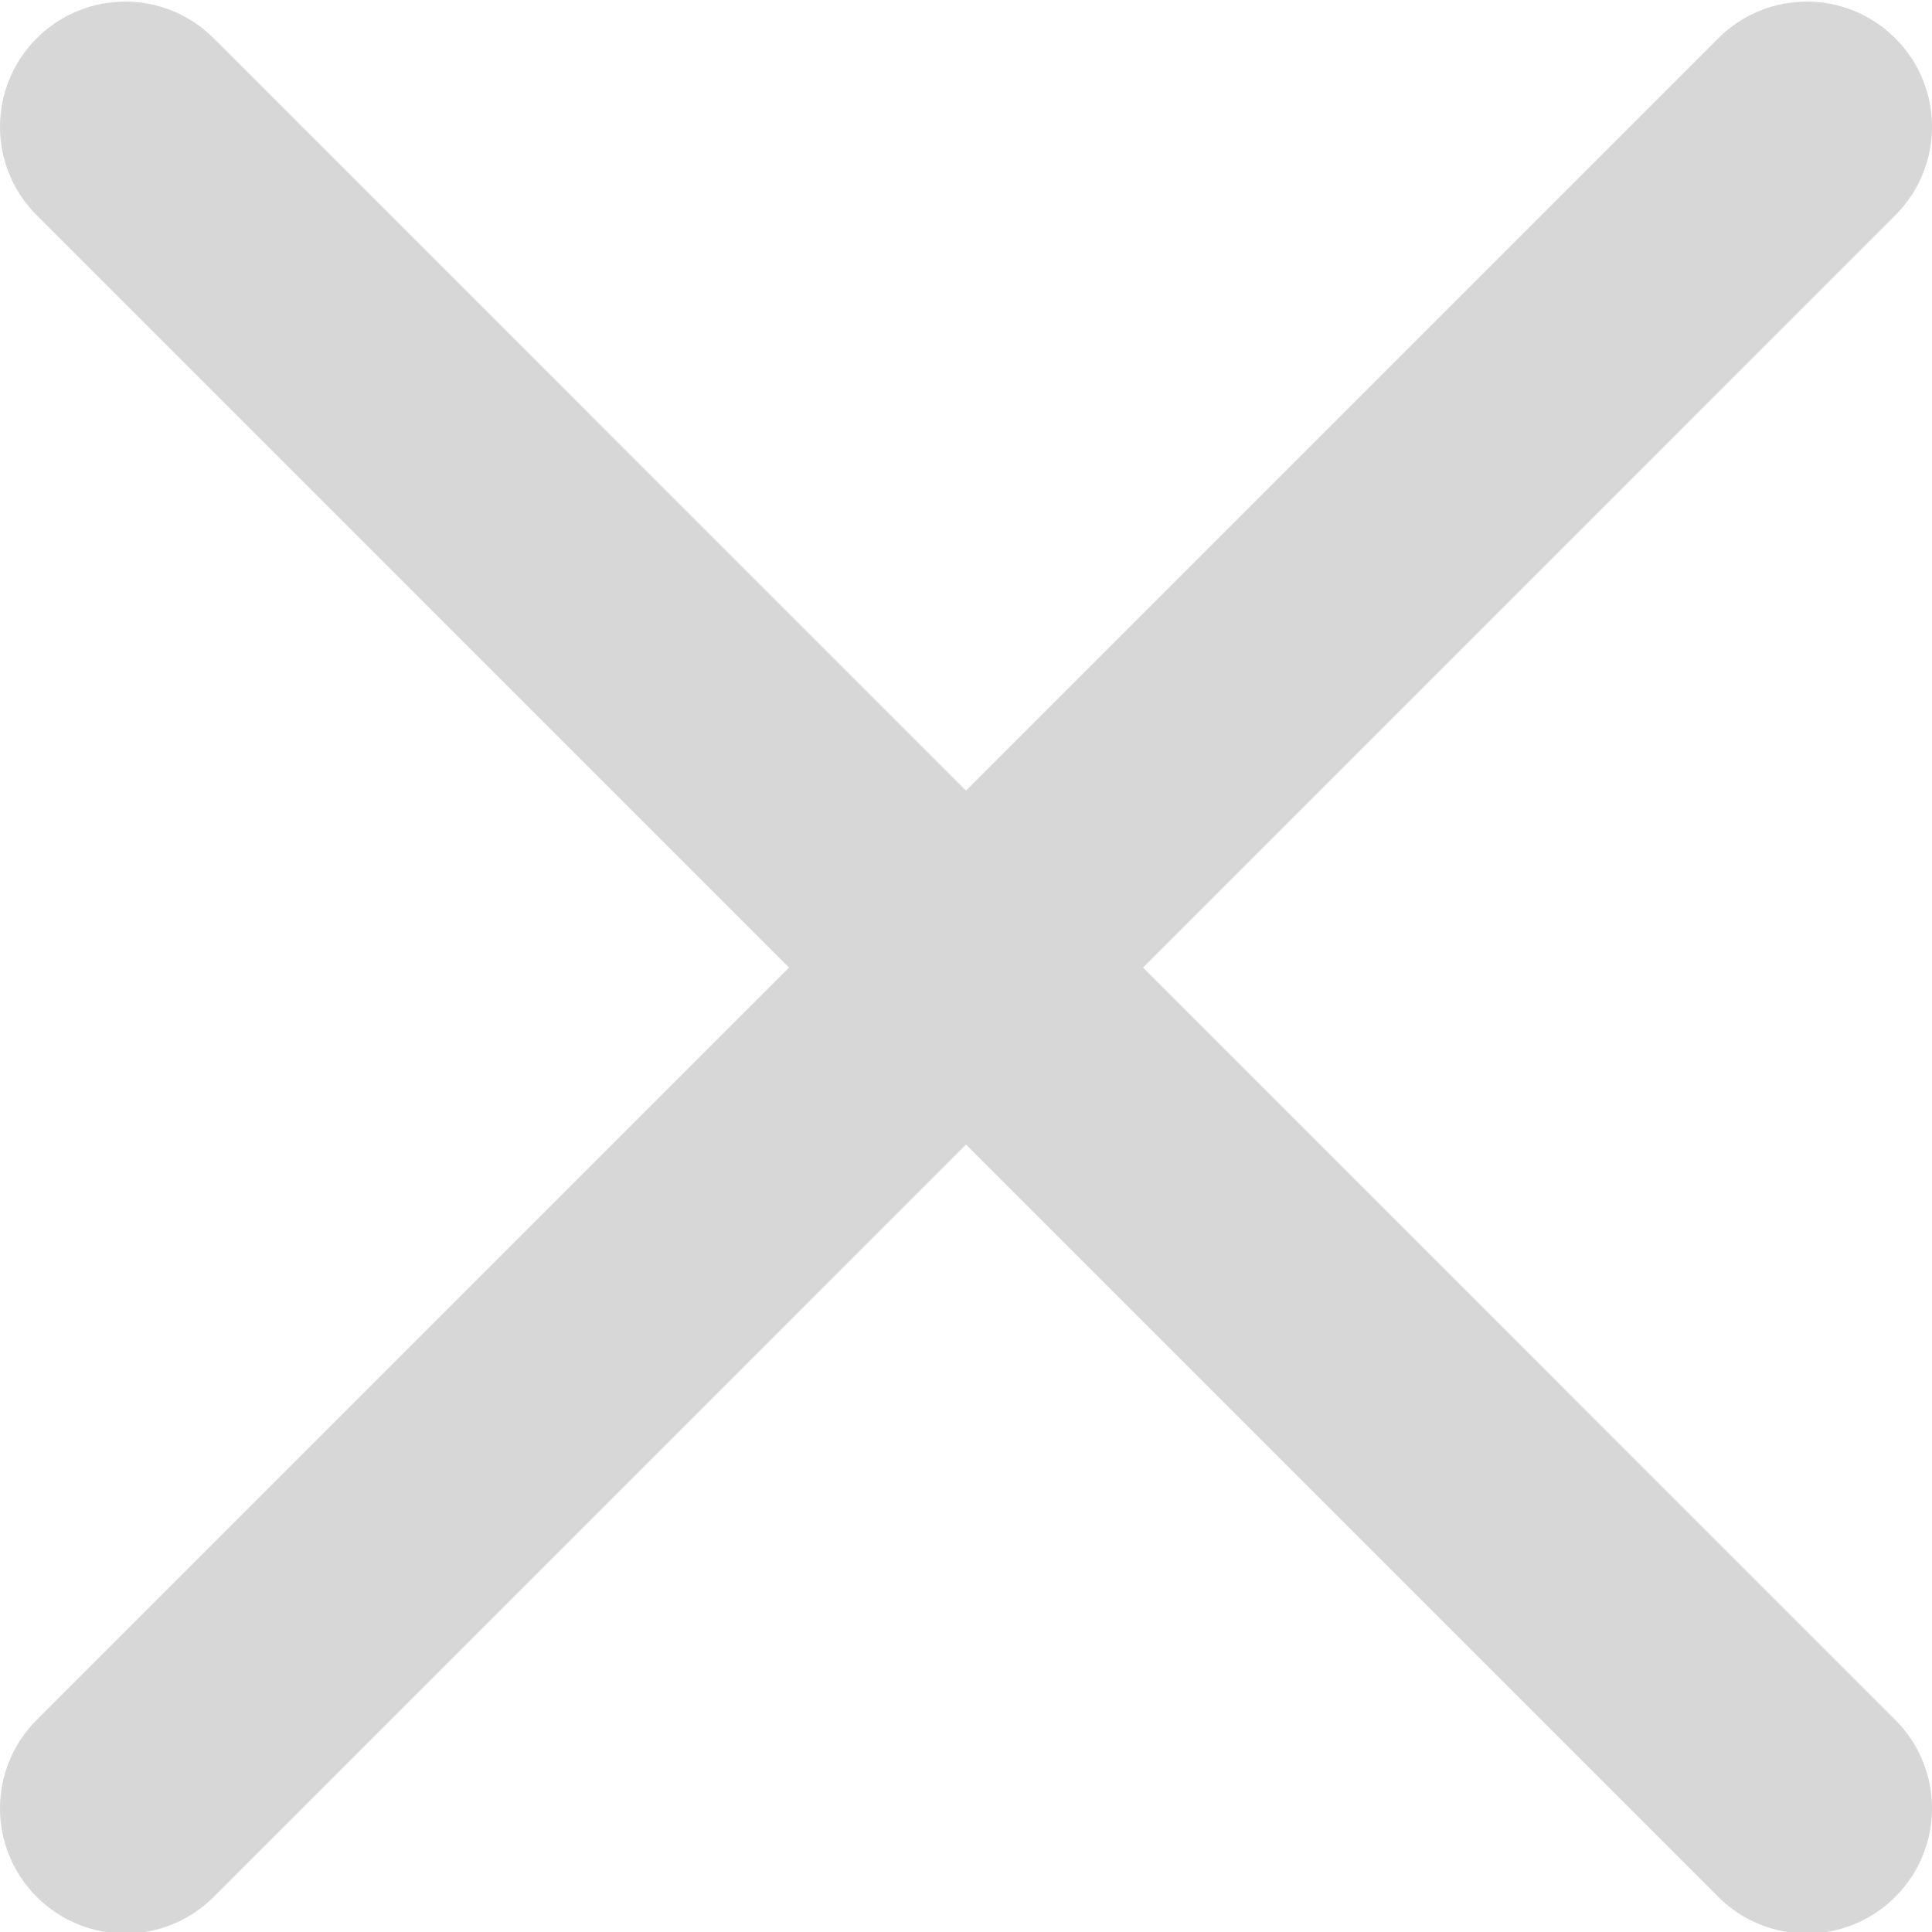
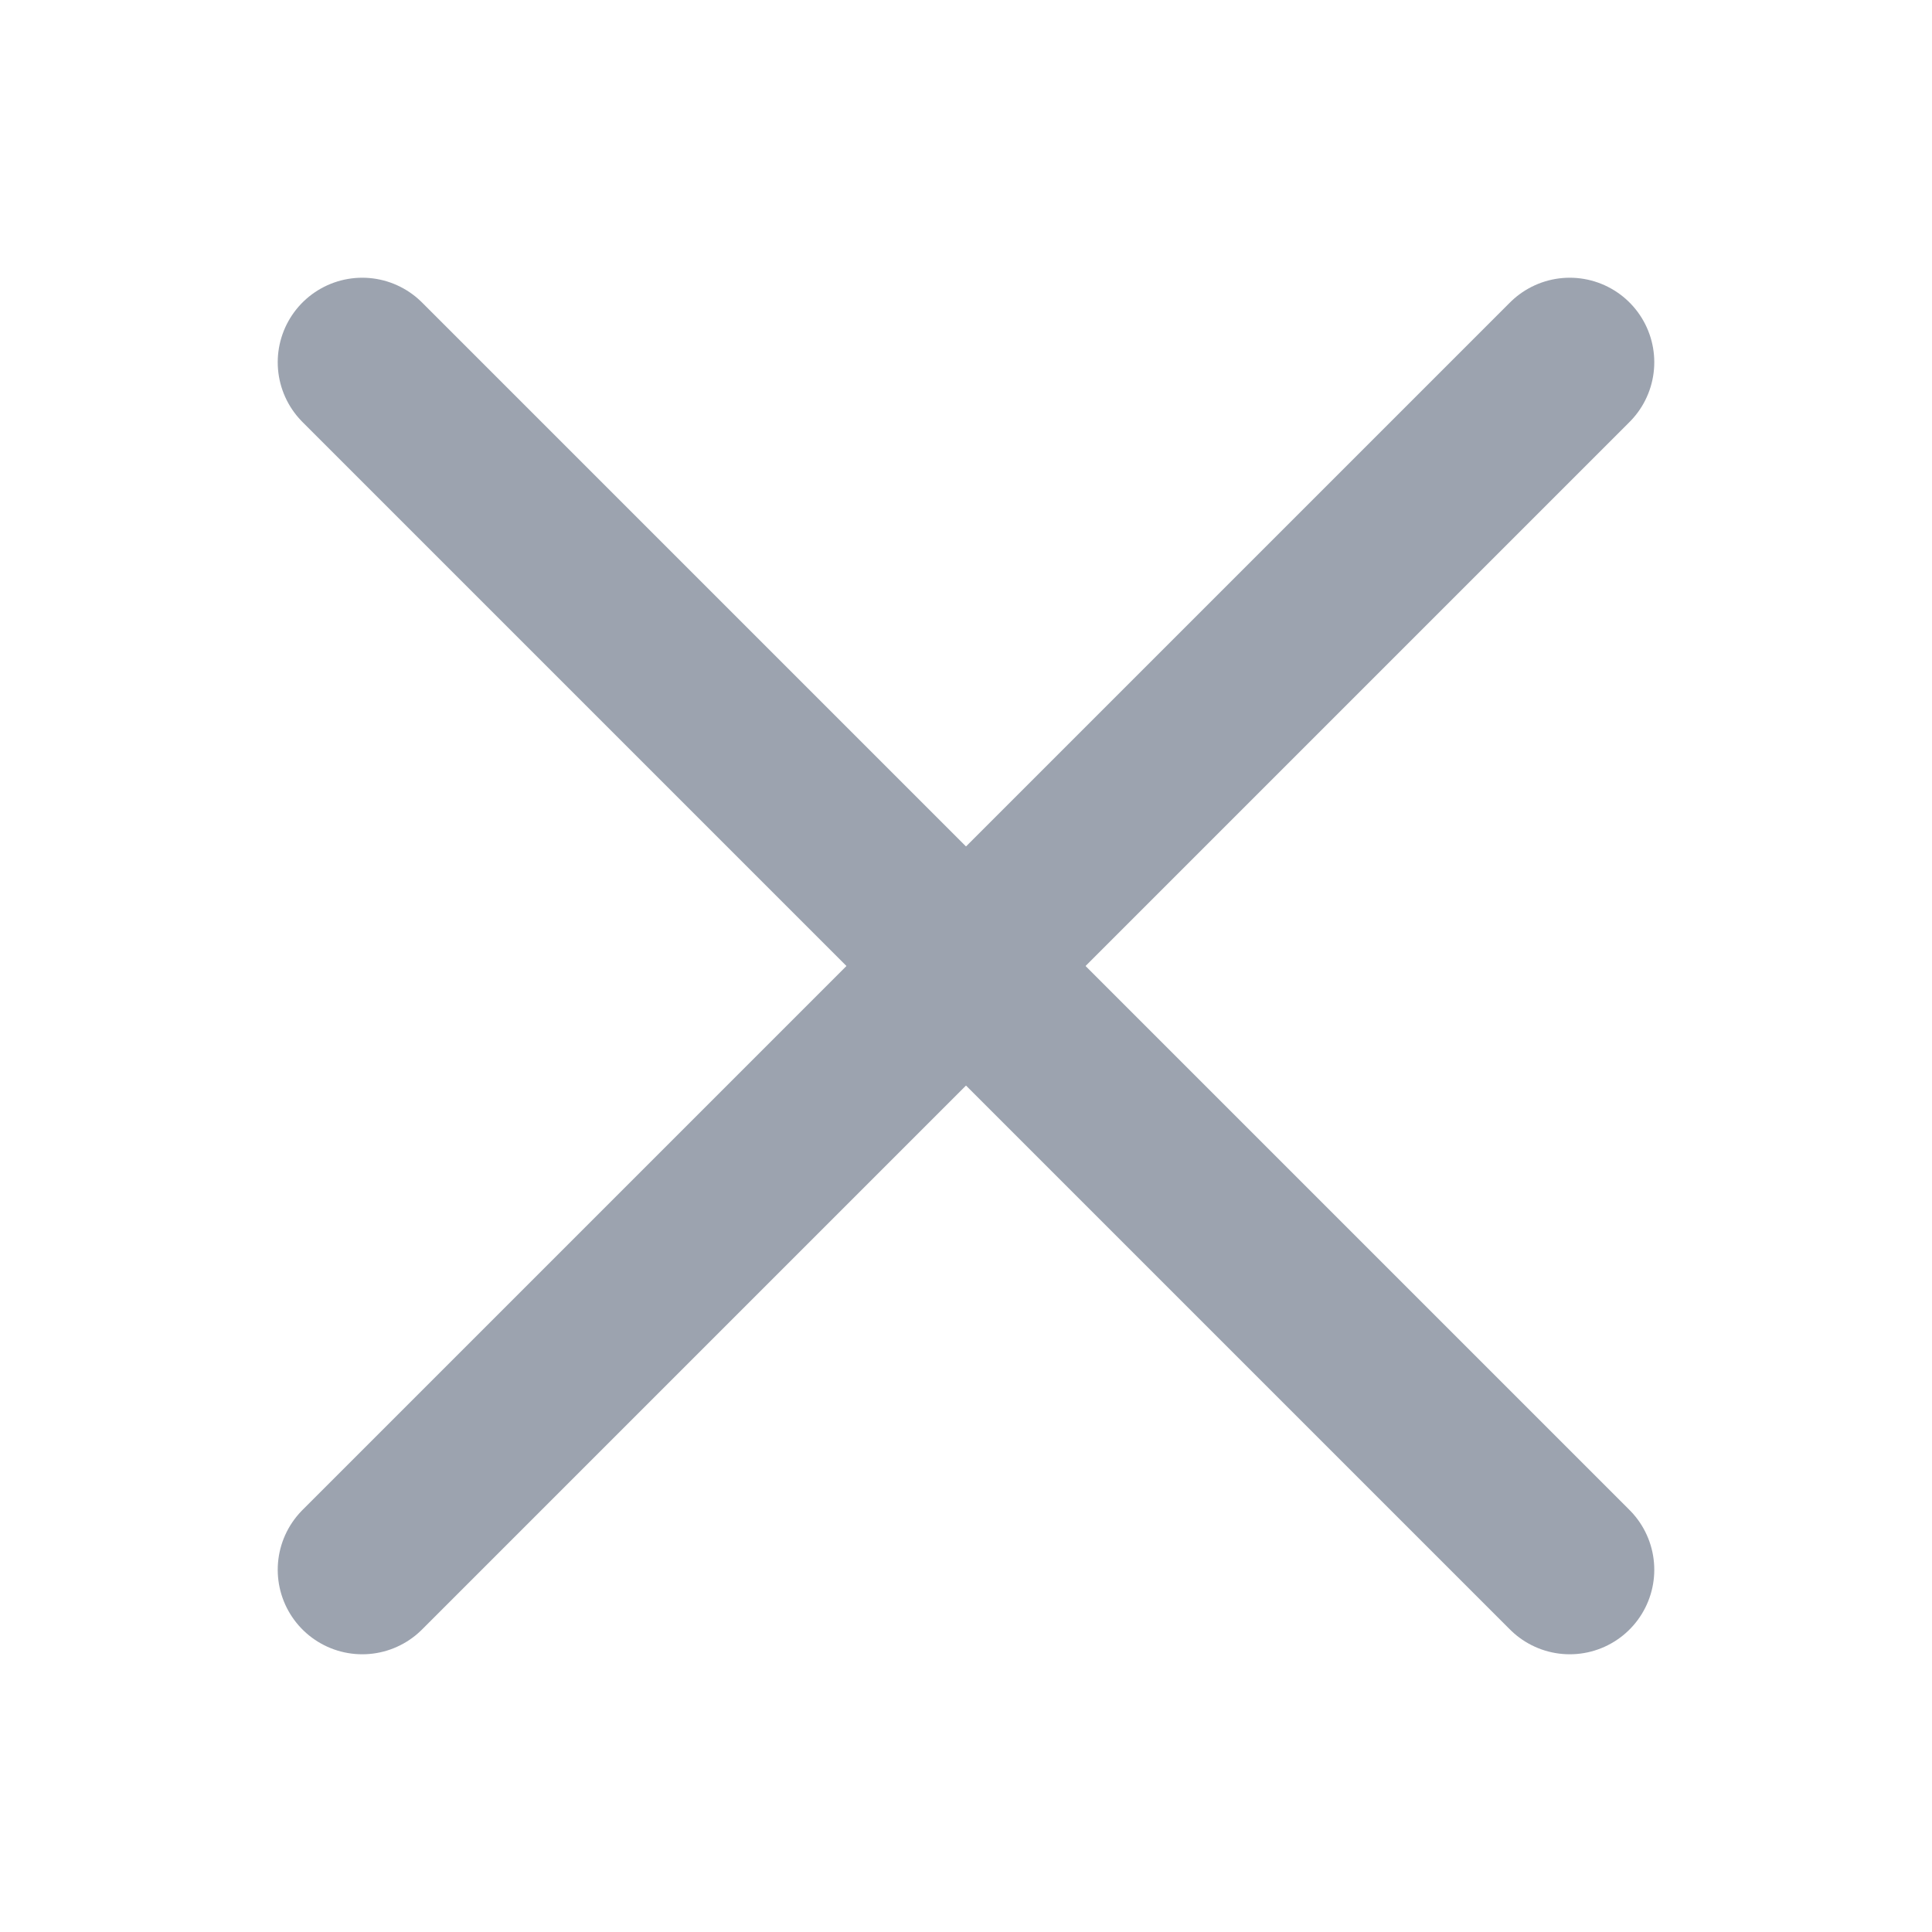
- <svg xmlns="http://www.w3.org/2000/svg" height="512px" viewBox="0 0 329.269 329" width="512px">
-   <g>
-     <path d="m194.801 164.77 128.211-128.215c8.344-8.34 8.344-21.824 0-30.164-8.34-8.34-21.824-8.34-30.164 0l-128.215 128.215-128.211-128.215c-8.344-8.34-21.824-8.34-30.164 0-8.344 8.34-8.344 21.824 0 30.164l128.211 128.215-128.211 128.215c-8.344 8.34-8.344 21.824 0 30.164 4.156 4.16 9.621 6.25 15.082 6.25 5.461 0 10.922-2.09 15.082-6.25l128.211-128.215 128.215 128.215c4.16 4.16 9.621 6.25 15.082 6.25 5.461 0 10.922-2.09 15.082-6.25 8.344-8.34 8.344-21.824 0-30.164zm0 0" data-original="#000000" class="active-path" data-old_color="#000000" fill="#D7D7D7" />
-   </g>
+ <svg xmlns="http://www.w3.org/2000/svg" width="16" height="16" viewBox="0 0 16 16">
+   <line x1="3" y1="3" x2="13" y2="13" stroke="#9ca3af" stroke-width="1.4" stroke-linecap="round" />
+   <line x1="13" y1="3" x2="3" y2="13" stroke="#9ca3af" stroke-width="1.4" stroke-linecap="round" />
</svg>
